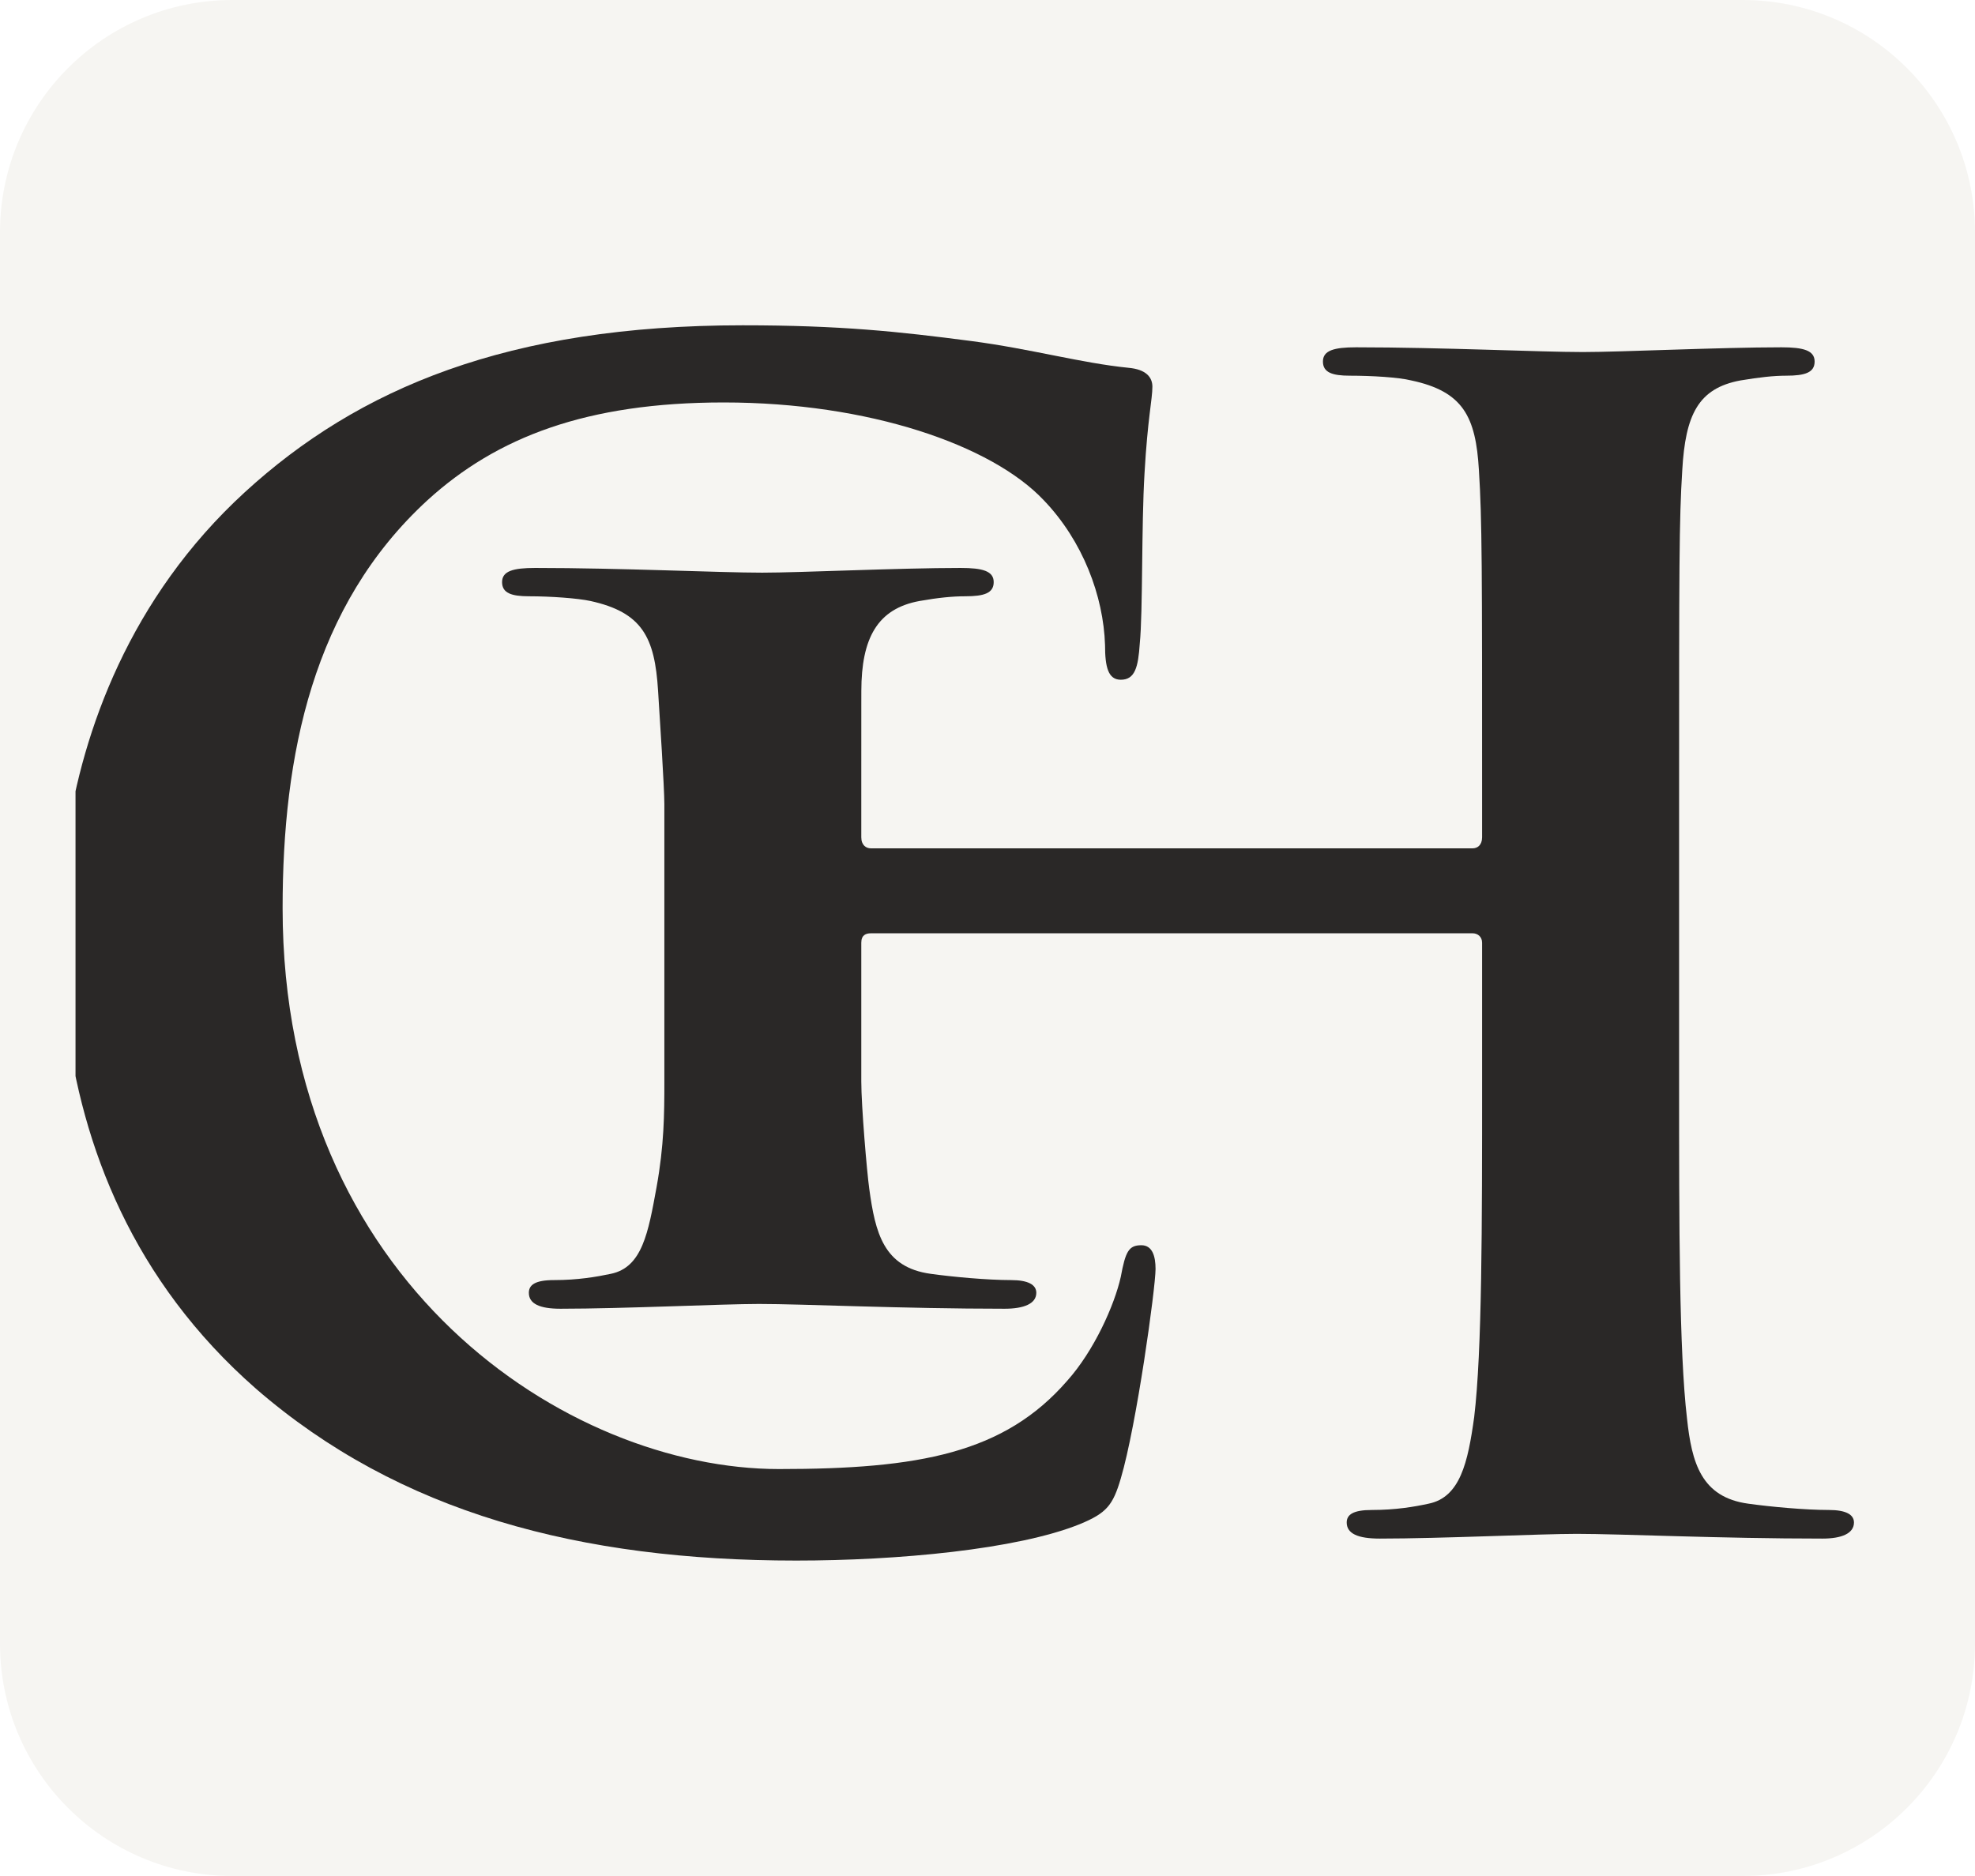
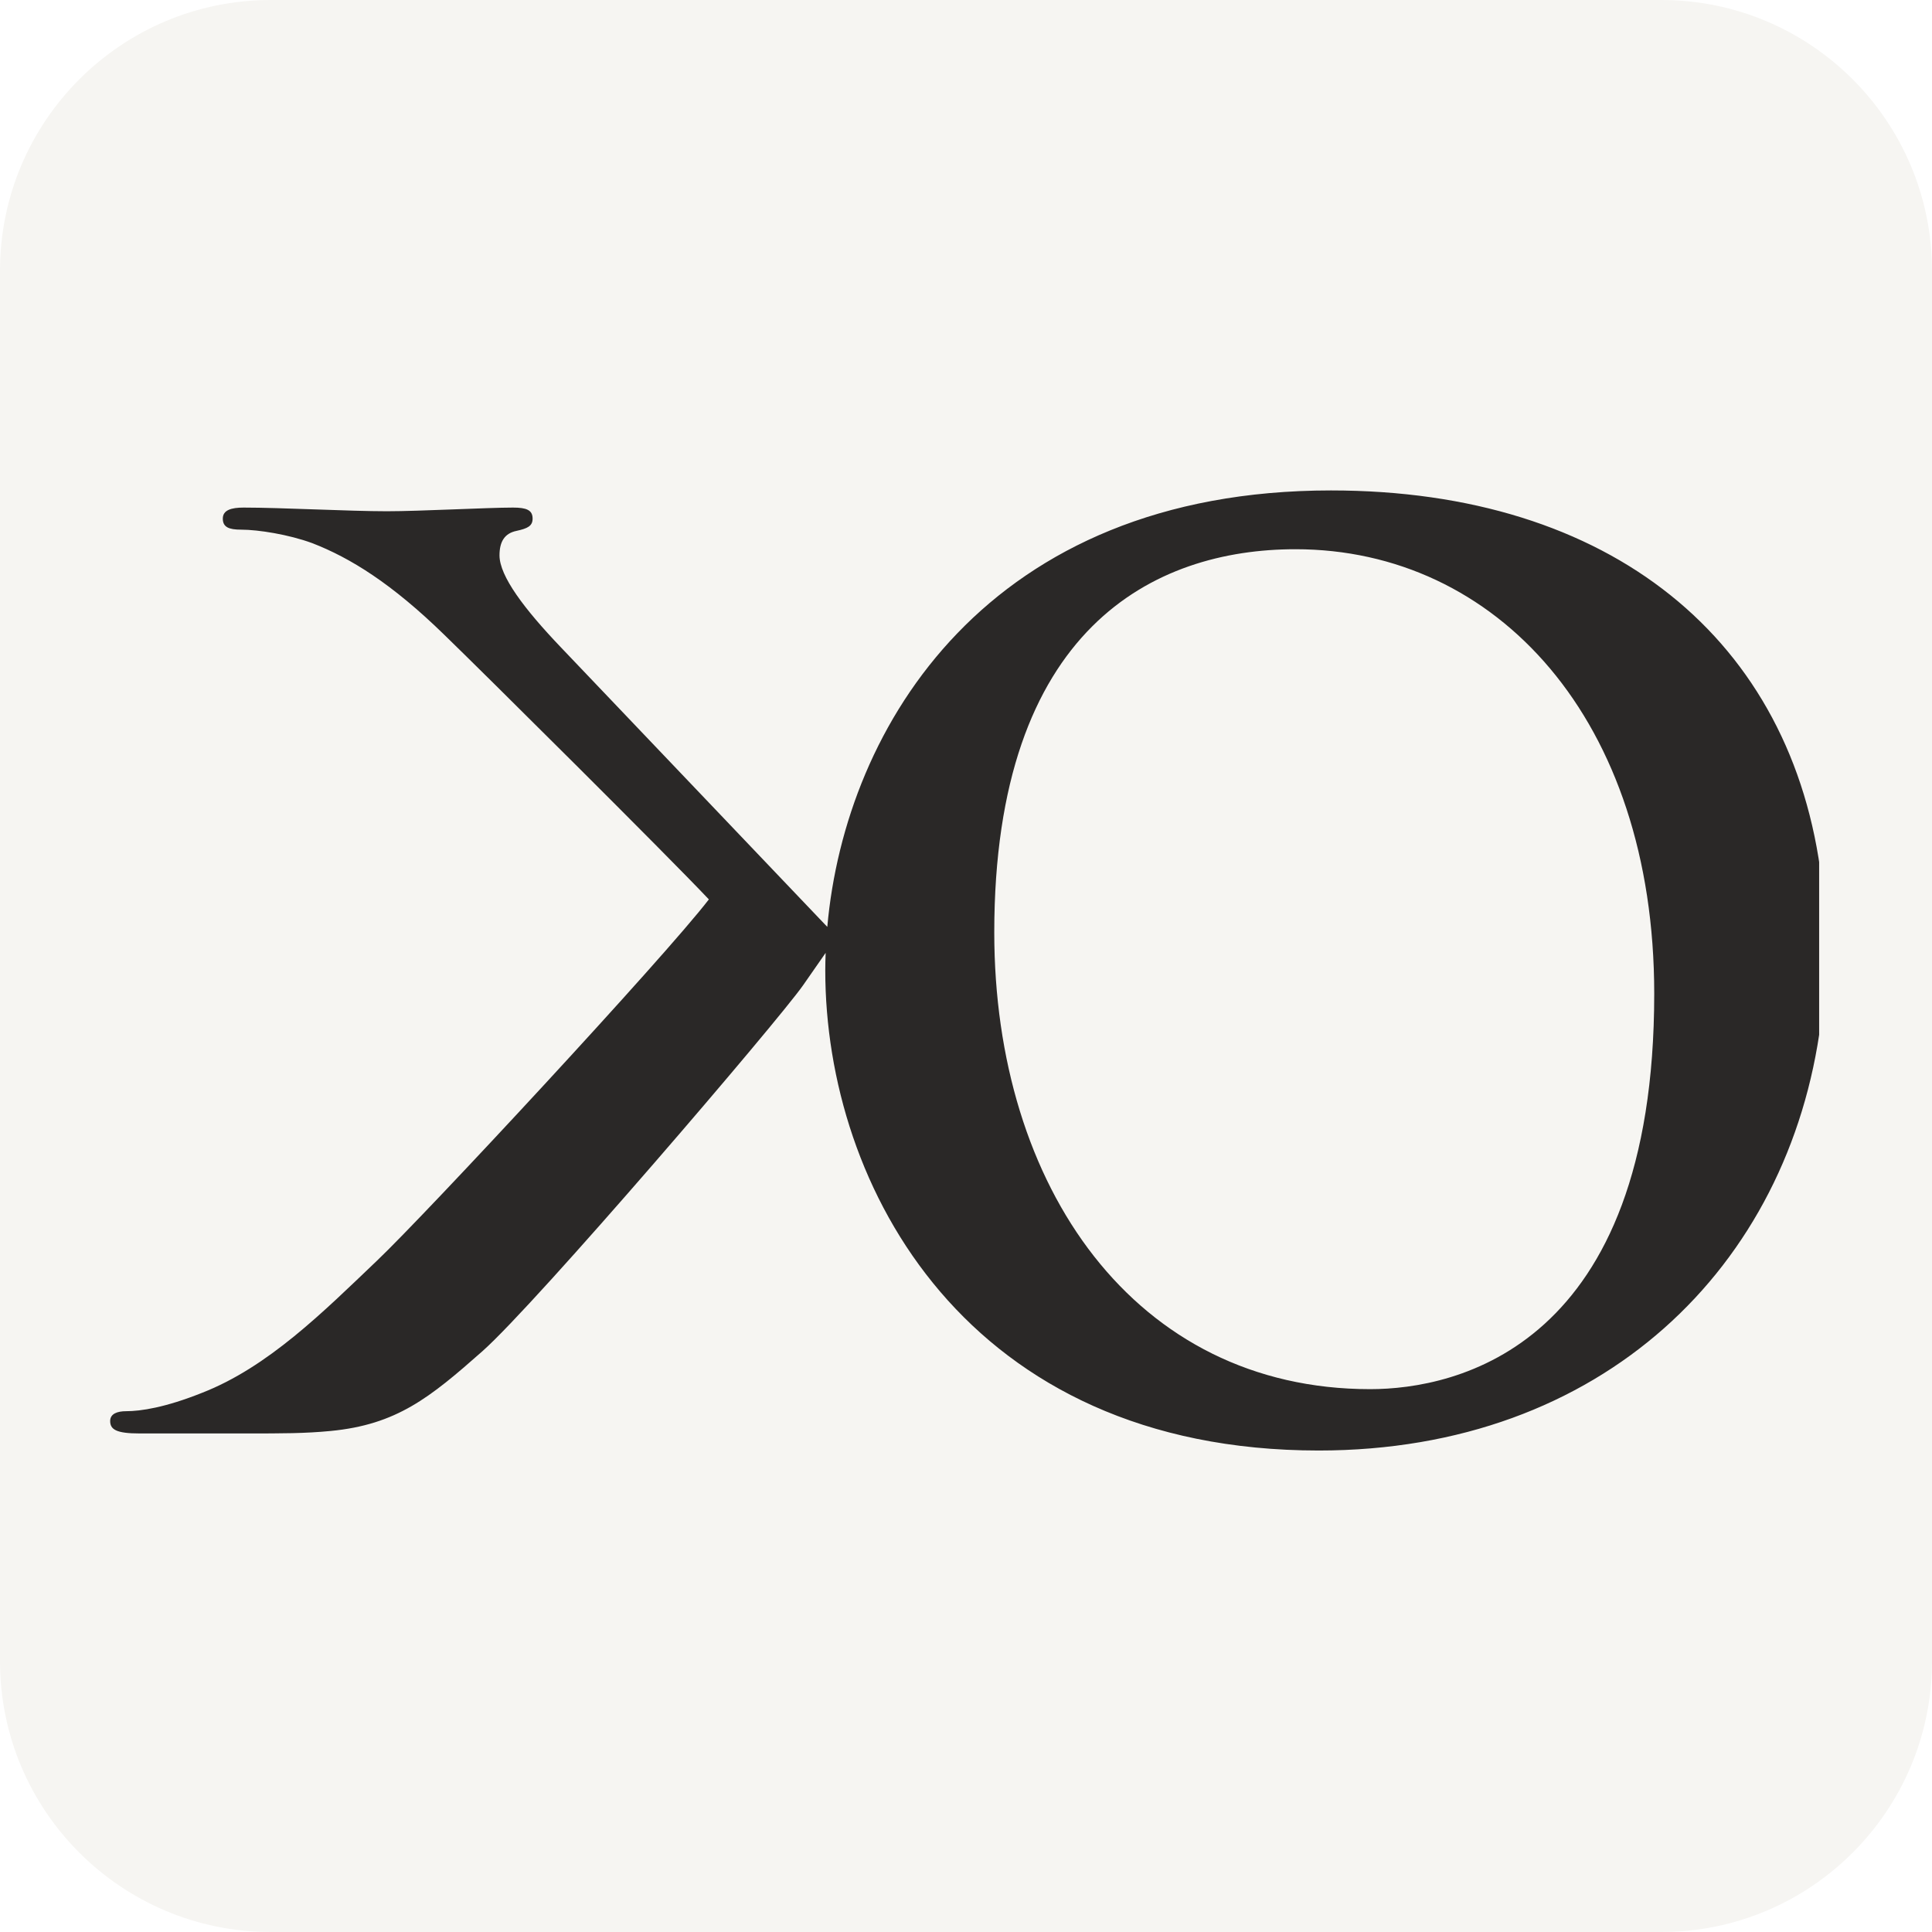
- <svg xmlns="http://www.w3.org/2000/svg" viewBox="406 61 340 323">
-   <rect x="406" y="61" width="340" height="323" rx="40" fill="#f6f5f2" />
+ <svg xmlns="http://www.w3.org/2000/svg" viewBox="14 10 428 428">
+   <rect x="14" y="10" width="428" height="428" rx="60" fill="#f6f5f2" />
  <clipPath id="k">
-     <rect x="419" y="0" width="400" height="400" />
+     <rect x="0" y="0" width="417" height="500" />
  </clipPath>
  <path clip-path="url(#k)" fill-rule="nonzero" fill="#2a2827" fill-opacity="1" d="M 555.918 207.062 C 555.098 207.062 554.273 206.516 554.273 205.16 L 554.273 199.461 C 554.273 178.875 554.281 180.645 554.281 179.941 C 554.297 170.934 557.004 165.797 564.316 164.473 C 567.566 163.898 570.012 163.664 572.191 163.664 C 575.438 163.664 577.066 163.117 577.066 161.223 C 577.066 159.324 575.164 158.785 571.375 158.785 C 560.805 158.785 543.711 159.598 537.207 159.598 C 529.891 159.598 512.785 158.785 498.137 158.785 C 494.34 158.785 492.434 159.324 492.434 161.223 C 492.434 163.117 494.059 163.664 497.051 163.664 C 500.848 163.664 505.457 164.004 507.637 164.473 C 516.574 166.438 518.723 170.723 519.289 179.941 C 519.57 184.398 520.371 196.617 520.371 199.461 L 520.371 247.191 C 520.371 252.906 520.328 258.195 519.027 265.41 C 517.598 273.223 516.574 279.207 511.156 280.32 C 508.711 280.84 505.461 281.398 501.395 281.398 C 498.125 281.398 497.043 282.223 497.043 283.59 C 497.043 285.488 498.93 286.332 502.484 286.332 C 513.324 286.332 530.426 285.508 536.652 285.508 C 544.246 285.508 561.348 286.332 578.949 286.332 C 582.219 286.332 584.402 285.488 584.402 283.59 C 584.402 282.223 583.043 281.398 580.047 281.398 C 575.973 281.398 570.012 280.848 566.219 280.32 C 558.09 279.207 556.68 273.246 555.645 265.68 C 555.234 262.742 554.273 251.41 554.273 247.191 L 554.273 223.32 C 554.273 221.965 555.098 221.691 555.918 221.691 L 659.523 221.691 C 660.332 221.691 661.145 222.23 661.145 223.32 L 661.145 247.191 C 661.145 272.152 661.145 293.582 659.785 304.969 C 658.707 312.84 657.348 318.801 651.93 319.898 C 649.492 320.43 646.238 320.98 642.176 320.98 C 638.926 320.98 637.84 321.789 637.84 323.137 C 637.84 325.039 639.734 325.906 643.527 325.906 C 654.102 325.906 671.195 325.09 677.43 325.09 C 685.016 325.09 702.105 325.906 719.758 325.906 C 723.004 325.906 725.164 325.039 725.164 323.137 C 725.164 321.789 723.816 320.98 720.836 320.98 C 716.746 320.98 710.797 320.43 706.98 319.898 C 698.863 318.801 697.234 312.84 696.422 305.234 C 695.059 293.582 695.059 272.152 695.059 247.191 L 695.059 199.461 C 695.059 158.227 695.059 150.645 695.605 141.953 C 696.148 132.461 698.316 127.852 705.633 126.5 C 708.883 125.961 711.324 125.684 713.496 125.684 C 716.746 125.684 718.391 125.145 718.391 123.246 C 718.391 121.34 716.473 120.797 712.688 120.797 C 702.105 120.797 685.016 121.613 678.508 121.613 C 671.195 121.613 654.102 120.797 639.457 120.797 C 635.648 120.797 633.746 121.34 633.746 123.246 C 633.746 125.145 635.375 125.684 638.375 125.684 C 642.176 125.684 646.777 125.961 648.941 126.5 C 657.887 128.395 660.059 132.73 660.598 141.953 C 661.145 150.645 661.145 158.227 661.145 199.461 L 661.145 205.16 C 661.145 206.516 660.332 207.062 659.523 207.062 Z M 555.918 207.062 " />
  <path clip-path="url(#k)" fill-rule="nonzero" fill="#2a2827" fill-opacity="1" d="M 317.531 317.742 C 265.449 317.742 234.262 272.984 234.262 216.562 C 234.262 149.031 269.801 131.672 300.988 131.672 C 345.465 131.672 380.465 169.379 380.465 230.141 C 380.465 308.523 336.523 317.742 317.531 317.742 M 543.07 329.691 C 560.434 329.691 581.047 327.797 591.895 323.418 C 596.508 321.516 597.59 320.164 598.945 315.559 C 601.676 306.332 604.93 282.738 604.93 279.48 C 604.93 277.297 604.387 275.398 602.488 275.398 C 600.301 275.398 599.754 276.484 598.945 280.84 C 597.859 285.719 594.336 293.582 589.727 298.727 C 578.887 311.219 564.227 313.934 540.09 313.934 C 503.742 313.934 454.652 281.93 454.652 217.359 C 454.652 191.055 459.793 165.285 479.609 147.109 C 491.531 136.254 507 130.293 530.602 130.293 C 555.562 130.293 576.719 137.625 585.668 147.109 C 592.441 154.16 595.965 163.652 596.234 172.059 C 596.234 175.855 596.777 178.035 598.945 178.035 C 601.398 178.035 601.945 175.855 602.215 171.793 C 602.758 166.371 602.488 151.453 603.031 142.5 C 603.57 133 604.387 129.75 604.387 127.582 C 604.387 125.961 603.301 124.602 600.301 124.328 C 592.168 123.52 583.496 121.066 573.18 119.715 C 560.703 118.086 550.68 117.008 533.852 117.008 C 493.449 117.008 467.68 127.852 448.137 145.754 C 428.258 163.98 420.234 186.953 417.555 205.012 C 411.223 151.684 370.75 118.648 308.855 118.648 C 233.023 118.648 201.238 170.711 197.273 215.336 L 138.223 153.371 C 130.121 144.879 124.656 137.633 124.656 133.027 C 124.656 130.047 125.742 128.148 128.445 127.602 C 130.902 127.066 131.988 126.52 131.988 124.887 C 131.988 122.988 130.629 122.445 127.637 122.445 C 121.949 122.445 107.031 123.258 99.703 123.258 C 91.297 123.258 76.379 122.445 67.969 122.445 C 65.254 122.445 63.359 122.988 63.359 124.887 C 63.359 126.789 64.719 127.336 67.426 127.336 C 71.227 127.336 78.012 128.422 83.16 130.32 C 91.57 133.57 100.785 139.266 112.449 150.652 C 120.863 158.797 161.82 199.477 171.035 209.246 C 161.281 221.984 108.117 279.219 97.531 289.262 C 85.598 300.648 73.387 312.863 58.742 318.562 C 50.613 321.812 45.18 322.625 41.934 322.625 C 40.031 322.625 38.406 323.168 38.406 324.801 C 38.406 326.684 39.766 327.555 44.918 327.555 L 68.512 327.555 C 76.656 327.555 81.531 327.555 87.223 327.008 C 101.867 325.605 109.207 319.648 120.863 309.344 C 132.809 298.77 186.379 236.191 191.926 228.246 L 196.91 221.086 C 196.855 222.391 196.824 223.691 196.824 224.969 C 196.824 272.984 228.297 331.336 306.133 331.336 C 368.836 331.336 410.41 290.668 417.383 236.516 C 420.086 258.438 428.859 281.5 450.047 300.086 C 474.73 321.516 505.922 329.691 543.07 329.691 " />
  <path clip-path="url(#k)" fill-rule="nonzero" fill="#2a2827" fill-opacity="1" d="M 780.68 137.141 C 785.02 137.141 786.98 133.965 786.98 129.52 C 786.98 125.125 785.02 122.637 780.68 122.637 L 773.906 122.637 L 773.906 137.141 Z M 773.906 142.594 L 773.906 153.812 L 767.926 153.812 L 767.926 117.188 L 780.68 117.188 C 788.566 117.188 793.066 121.367 793.066 129.52 C 793.066 137.668 788.566 142.594 780.68 142.594 Z M 773.906 142.594 " />
  <path clip-path="url(#k)" fill-rule="nonzero" fill="#2a2827" fill-opacity="1" d="M 805.824 140.738 L 816.465 140.738 L 812.176 122.371 L 810.219 122.371 Z M 805.613 117.188 L 816.887 117.188 L 825.672 153.812 L 819.746 153.812 L 817.574 146.246 L 804.555 146.246 L 802.648 153.812 L 796.723 153.812 Z M 805.613 117.188 " />
</svg>
